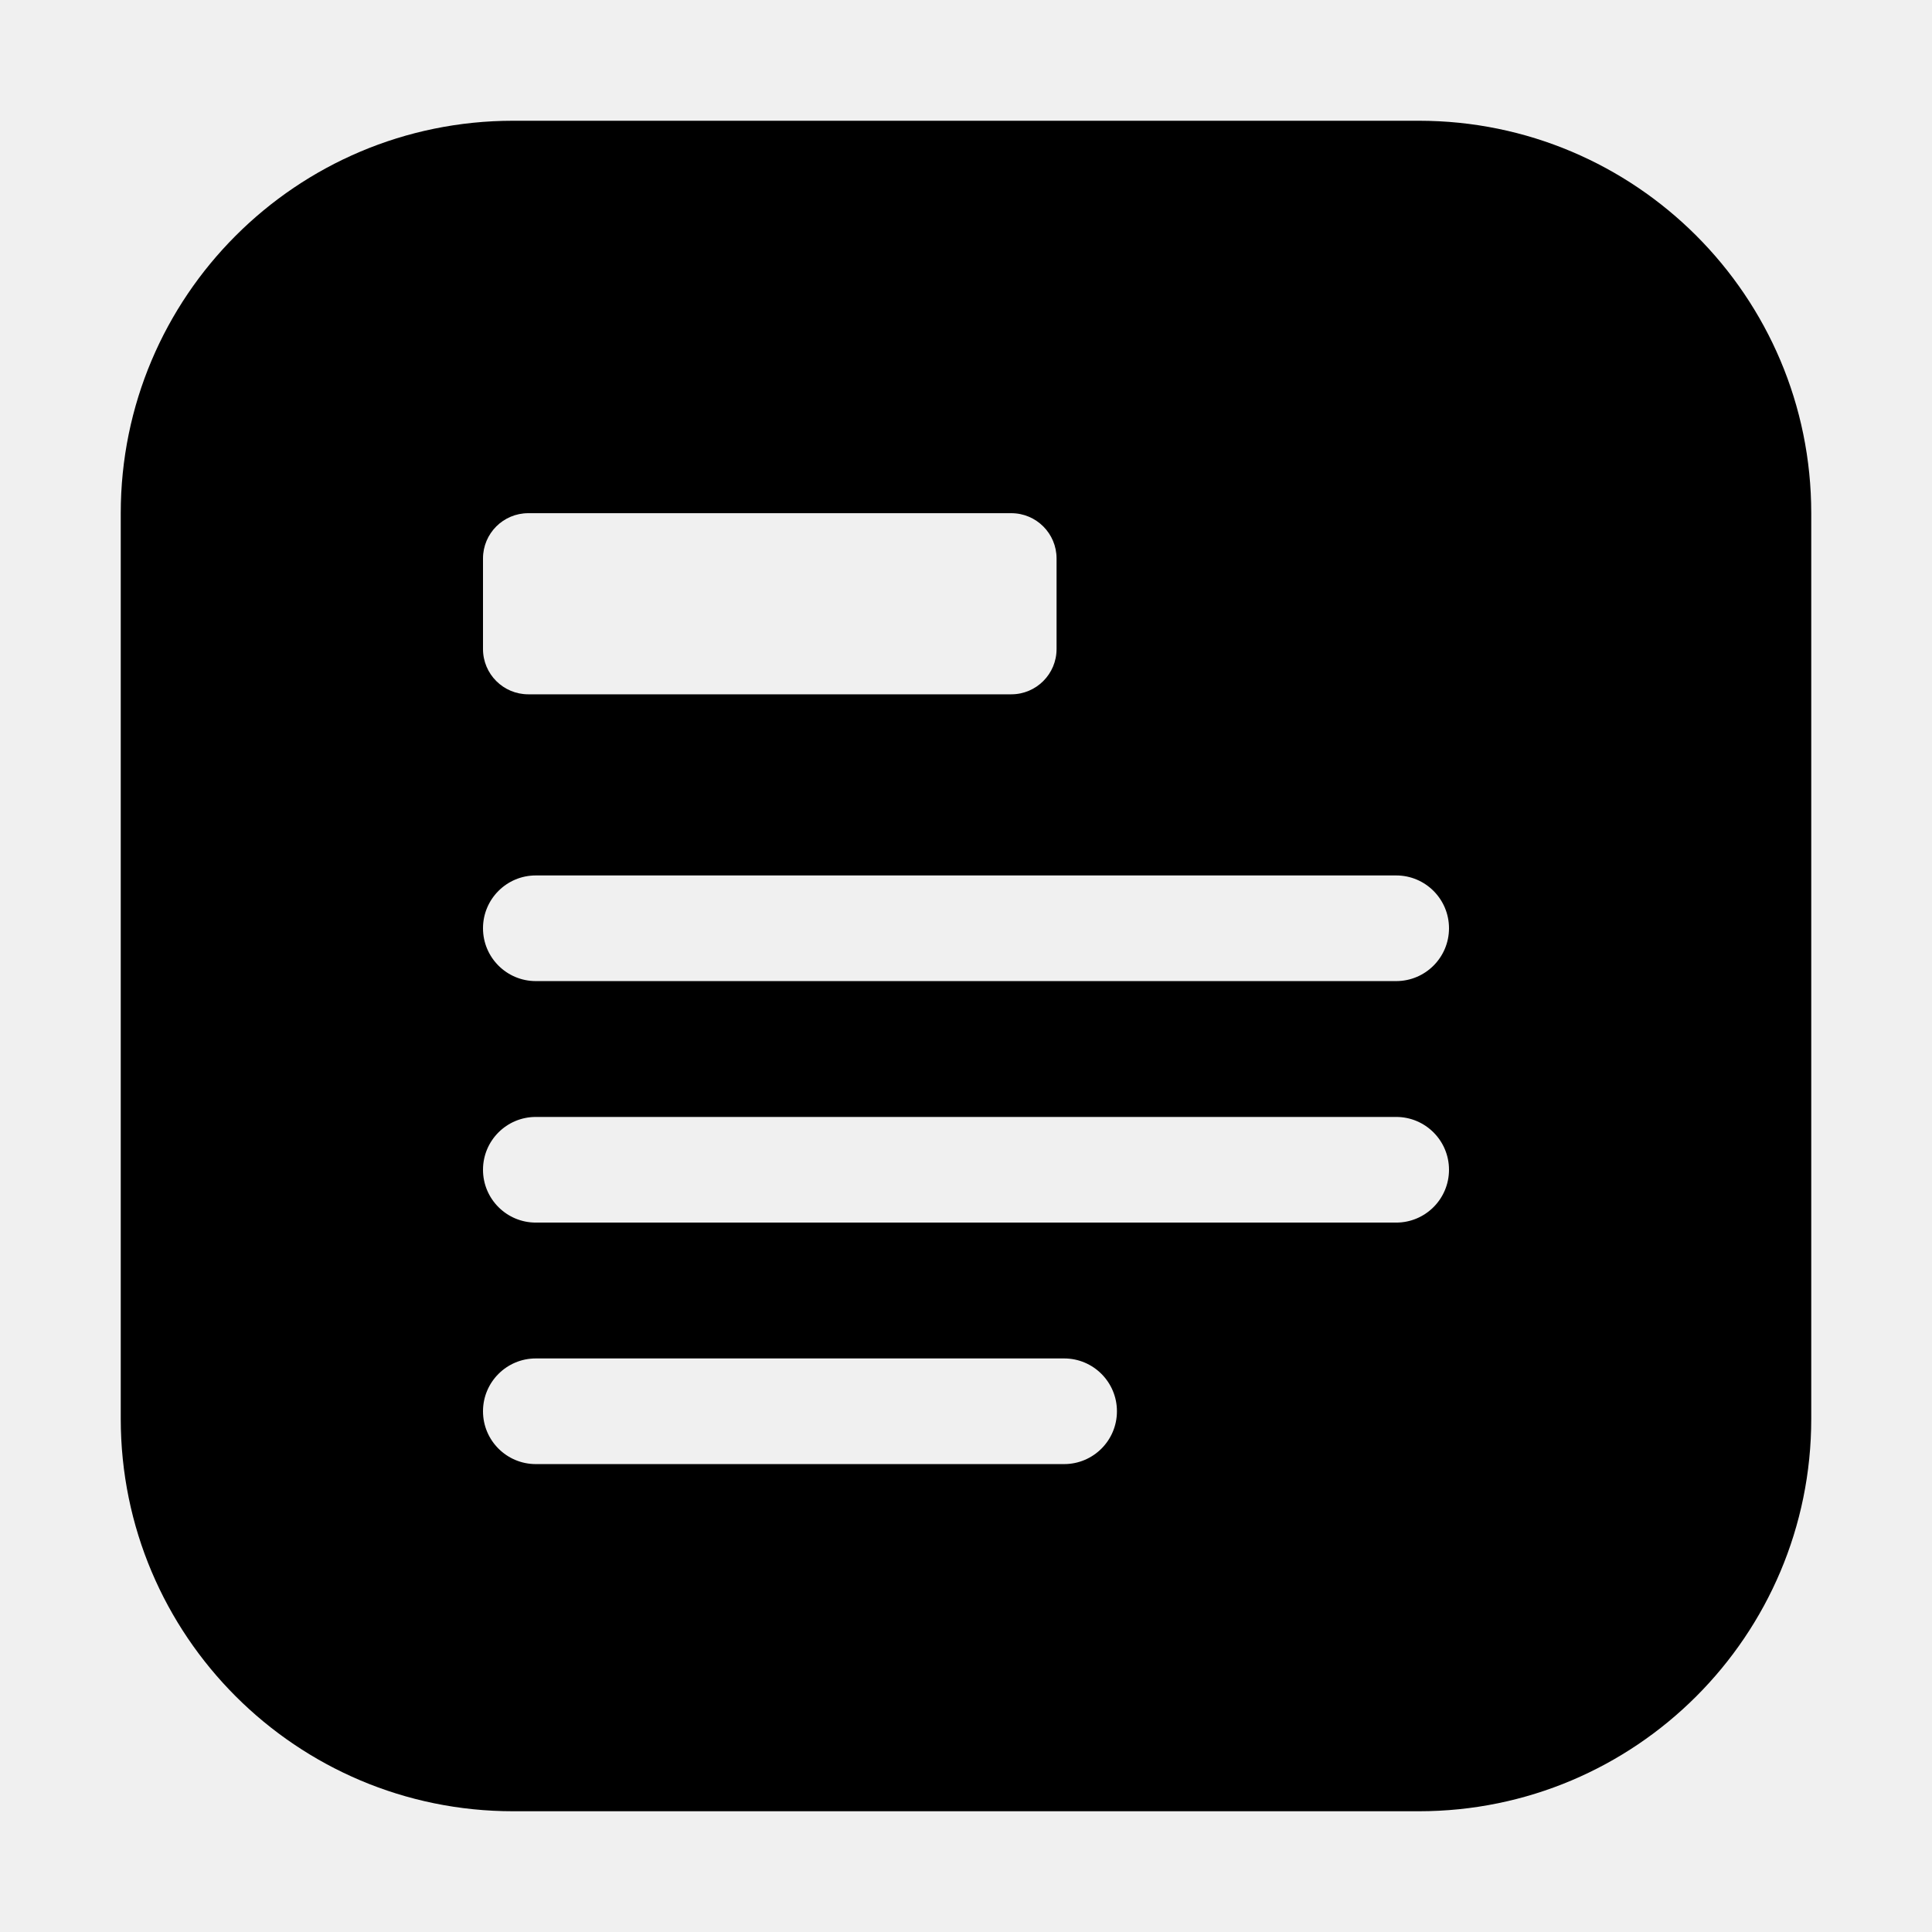
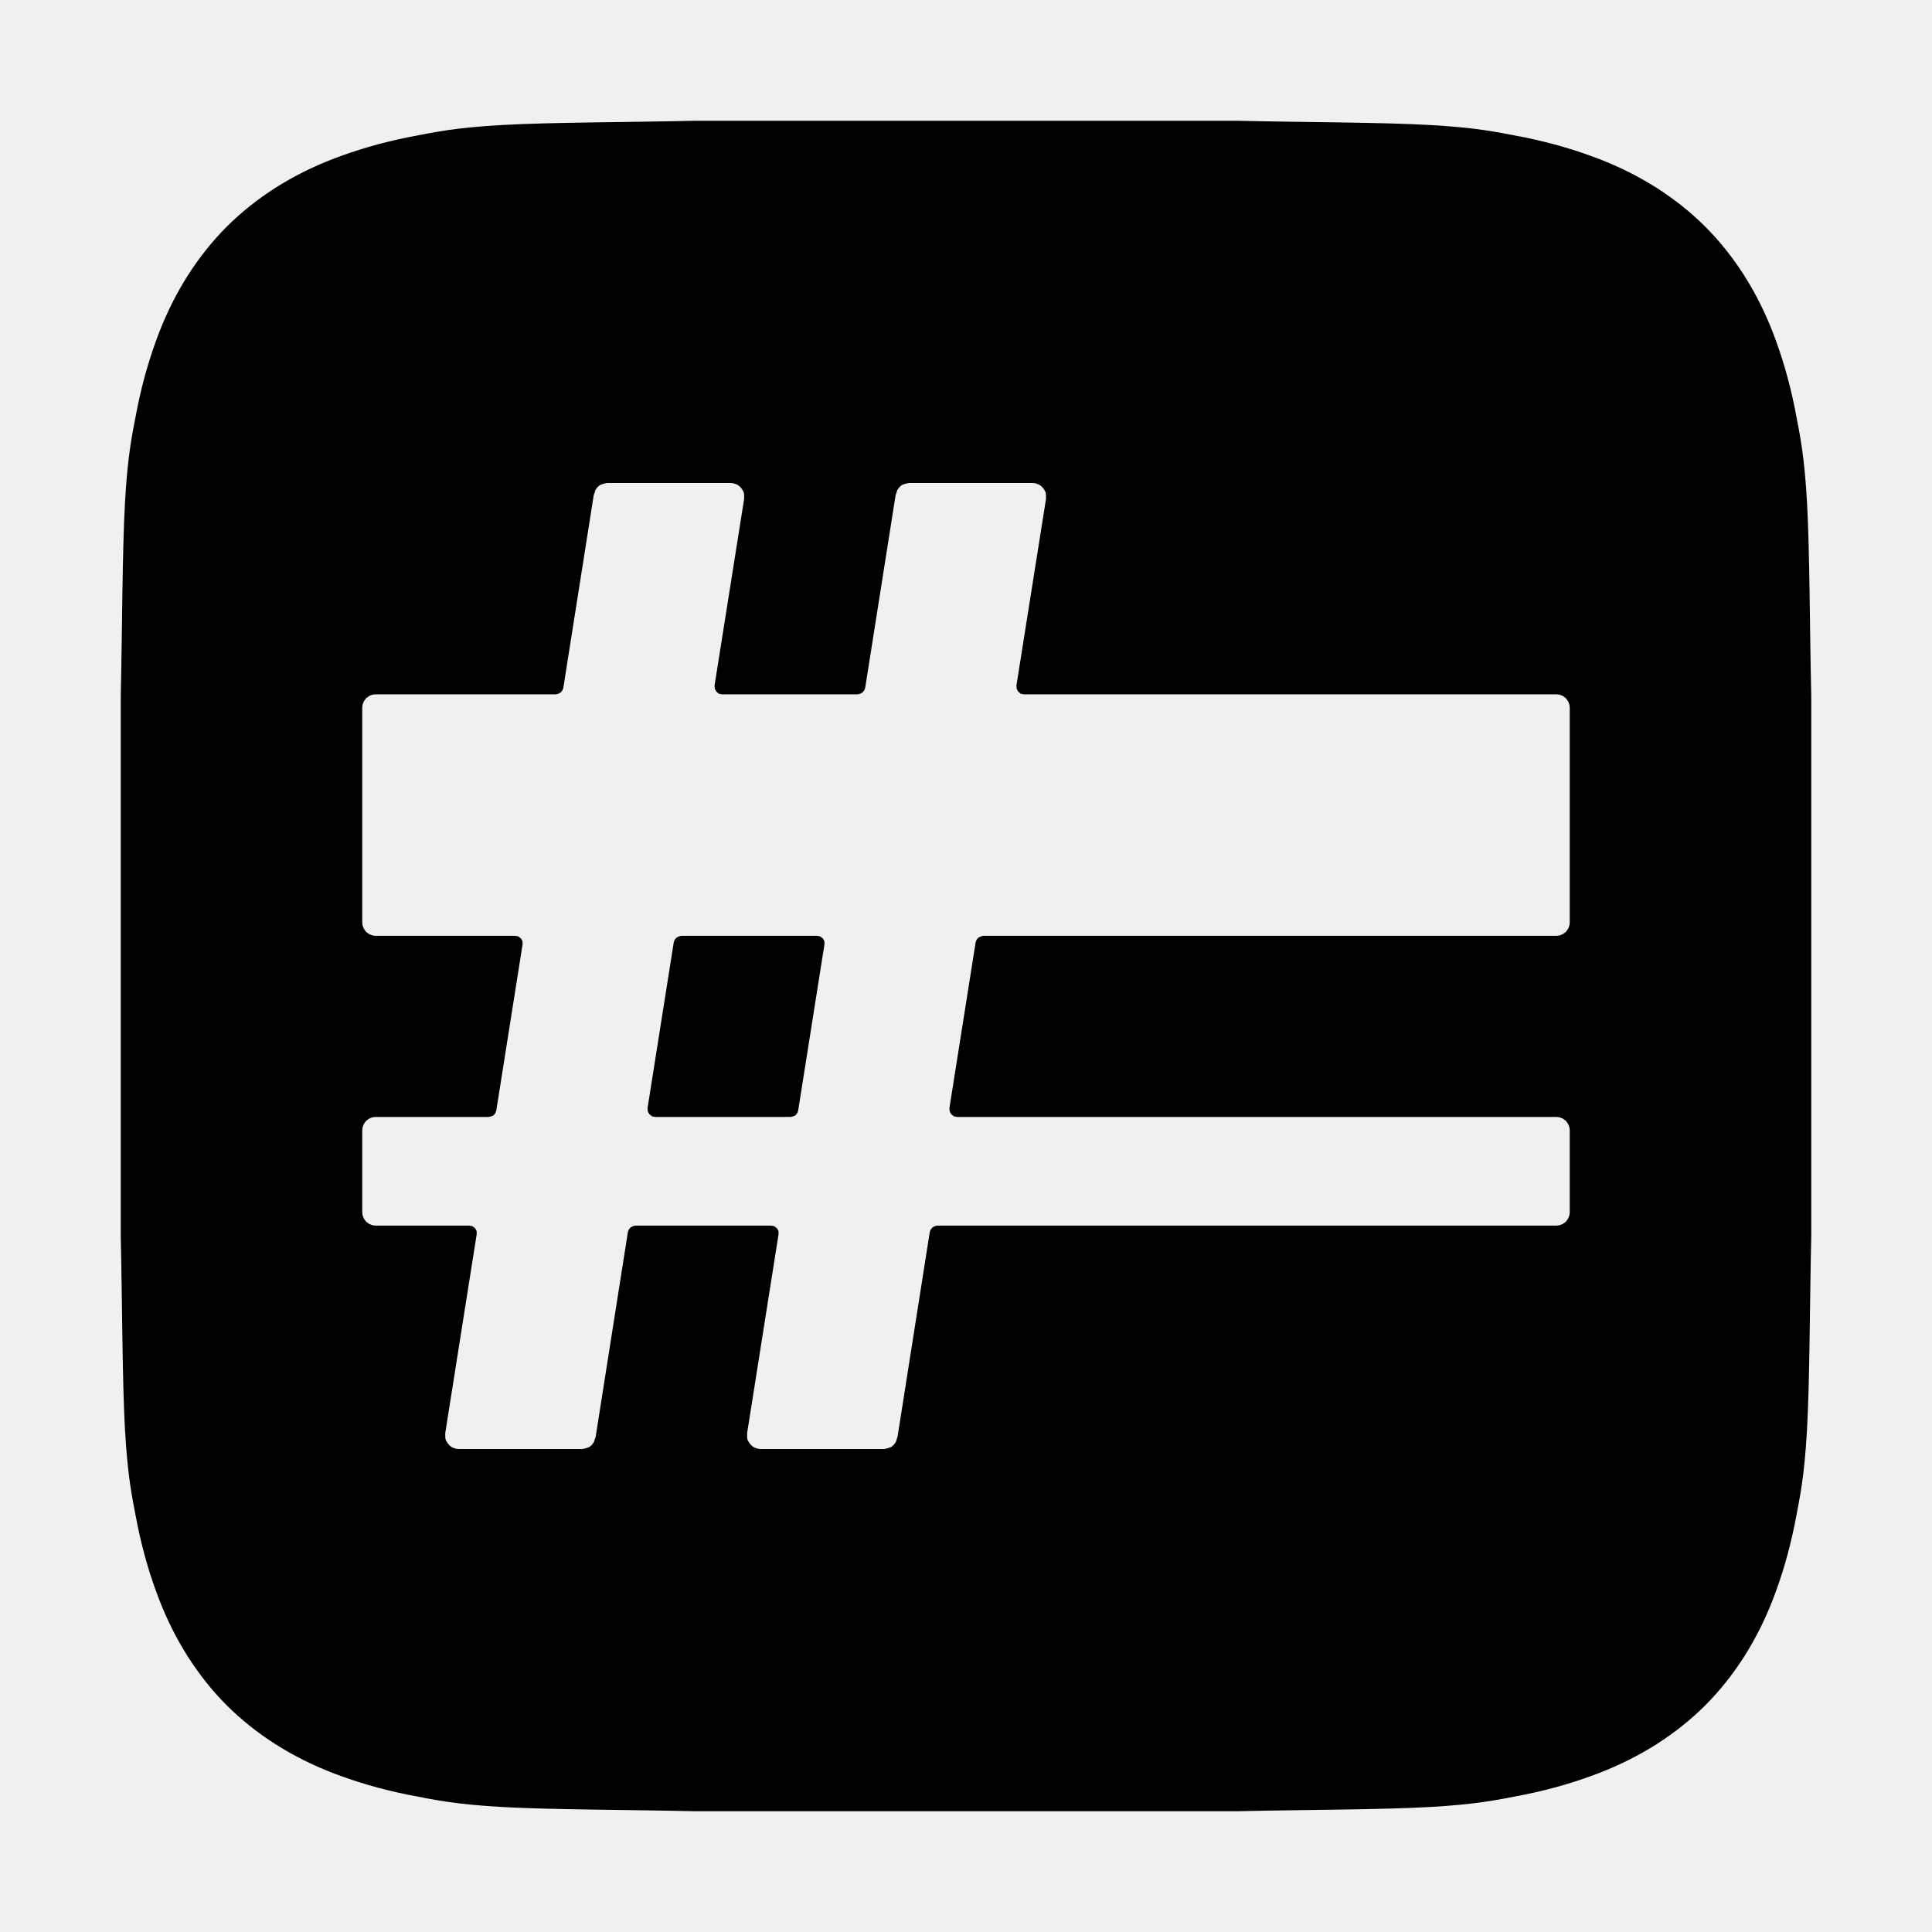
<svg xmlns="http://www.w3.org/2000/svg" viewBox="0 0 64 64" width="64" height="64">
-   <defs>
-     <mask id="lb-mark-cut" maskUnits="userSpaceOnUse" x="0" y="0" width="64" height="64">
-       <rect width="64" height="64" fill="#fff" />
-       <rect x="16" y="17" width="19" height="6" rx="1.5" fill="#000" />
-       <rect x="16" y="29" width="32" height="3.5" rx="1.75" fill="#000" />
-       <rect x="16" y="37" width="32" height="3.5" rx="1.75" fill="#000" />
-       <rect x="16" y="45" width="21" height="3.5" rx="1.75" fill="#000" />
-     </mask>
-   </defs>
-   <rect x="4" y="4" width="56" height="56" rx="13" fill="currentColor" mask="url(#lb-mark-cut)" />
+   <path fill="currentColor" fill-rule="evenodd" d="M40.96 4C43.09 4.05 45.76 4.05 47.35 4.14C48.94 4.23 49.57 4.37 50.5 4.55C51.43 4.74 52.19 4.97 52.93 5.25C53.66 5.53 54.29 5.85 54.89 6.23C55.48 6.61 56.01 7.03 56.49 7.51C56.97 7.99 57.39 8.52 57.77 9.11C58.15 9.71 58.47 10.34 58.75 11.07C59.03 11.81 59.26 12.57 59.45 13.5C59.63 14.43 59.77 15.06 59.86 16.65C59.95 18.24 59.95 20.91 60 23.04L60 40.96C59.95 43.09 59.95 45.76 59.86 47.35C59.77 48.94 59.63 49.57 59.45 50.5C59.26 51.43 59.03 52.19 58.75 52.93C58.47 53.66 58.15 54.29 57.77 54.89C57.39 55.48 56.97 56.01 56.49 56.49C56.01 56.97 55.48 57.39 54.89 57.77C54.29 58.15 53.66 58.47 52.93 58.75C52.19 59.03 51.43 59.26 50.5 59.45C49.57 59.63 48.94 59.77 47.35 59.86C45.76 59.95 43.09 59.95 40.96 60L23.04 60C20.91 59.95 18.24 59.95 16.65 59.86C15.06 59.77 14.43 59.63 13.5 59.45C12.57 59.26 11.81 59.03 11.07 58.75C10.34 58.47 9.71 58.15 9.11 57.77C8.52 57.39 7.99 56.97 7.51 56.49C7.03 56.01 6.61 55.48 6.23 54.89C5.85 54.29 5.53 53.66 5.25 52.93C4.97 52.19 4.74 51.43 4.55 50.5C4.37 49.57 4.23 48.94 4.14 47.35C4.05 45.76 4.05 43.09 4 40.96L4 23.04C4.05 20.91 4.05 18.24 4.14 16.65C4.23 15.06 4.37 14.43 4.55 13.5C4.74 12.57 4.97 11.81 5.25 11.07C5.53 10.34 5.85 9.71 6.23 9.11C6.61 8.52 7.03 7.99 7.51 7.51C7.99 7.03 8.52 6.61 9.11 6.23C9.71 5.85 10.34 5.53 11.07 5.25C11.81 4.97 12.57 4.74 13.5 4.55C14.43 4.37 15.06 4.23 16.65 4.14C18.24 4.05 20.91 4.05 23.04 4ZM12 30.54L12 30.56L12.01 30.65L12.02 30.68L12.05 30.76L12.07 30.79L12.12 30.86L12.14 30.88L12.21 30.93L12.24 30.95L12.32 30.98L12.35 30.99L12.44 31L12.46 31L17.07 31L17.17 31.02L17.26 31.09L17.31 31.18L17.31 31.29L16.44 36.79L16.41 36.87L16.36 36.94L16.28 36.98L16.19 37L12.46 37L12.44 37L12.35 37.01L12.32 37.02L12.24 37.05L12.21 37.07L12.14 37.12L12.12 37.14L12.07 37.21L12.05 37.24L12.02 37.32L12.01 37.35L12 37.44L12 37.46L12 40.14L12 40.16L12.01 40.25L12.02 40.28L12.05 40.36L12.07 40.39L12.12 40.46L12.14 40.48L12.21 40.53L12.24 40.55L12.32 40.58L12.35 40.59L12.44 40.6L12.46 40.6L15.55 40.6L15.65 40.62L15.74 40.69L15.79 40.78L15.79 40.89L14.75 47.47L14.75 47.49L14.75 47.57L14.75 47.61L14.76 47.68L14.77 47.71L14.81 47.78L14.83 47.81L14.88 47.87L14.9 47.89L14.97 47.94L14.99 47.95L15.07 47.98L15.1 47.99L15.19 48L15.2 48L19.27 48L19.29 48L19.39 47.98L19.42 47.97L19.51 47.94L19.54 47.92L19.61 47.86L19.63 47.83L19.68 47.76L19.69 47.72L19.72 47.63L19.73 47.61L20.8 40.81L20.83 40.73L20.89 40.66L20.96 40.62L21.05 40.6L25.55 40.6L25.65 40.62L25.74 40.69L25.79 40.78L25.79 40.89L24.75 47.47L24.75 47.49L24.75 47.57L24.75 47.61L24.76 47.68L24.77 47.71L24.81 47.78L24.83 47.81L24.88 47.87L24.9 47.89L24.97 47.94L24.99 47.95L25.07 47.98L25.1 47.99L25.19 48L25.2 48L29.27 48L29.29 48L29.39 47.98L29.42 47.97L29.51 47.94L29.54 47.92L29.61 47.86L29.63 47.83L29.68 47.76L29.69 47.72L29.72 47.63L29.73 47.61L30.8 40.81L30.83 40.73L30.89 40.66L30.96 40.62L31.05 40.6L51.54 40.6L51.56 40.6L51.65 40.59L51.68 40.58L51.76 40.55L51.79 40.53L51.86 40.48L51.88 40.46L51.93 40.39L51.95 40.36L51.98 40.28L51.99 40.25L52 40.16L52 40.14L52 37.46L52 37.44L51.99 37.35L51.98 37.32L51.95 37.24L51.93 37.21L51.88 37.14L51.86 37.12L51.79 37.07L51.76 37.05L51.68 37.02L51.65 37.01L51.56 37L51.54 37L31.7 37L31.6 36.98L31.51 36.91L31.46 36.82L31.45 36.71L32.32 31.21L32.35 31.13L32.41 31.06L32.49 31.02L32.57 31L51.54 31L51.56 31L51.65 30.99L51.68 30.98L51.76 30.95L51.79 30.93L51.86 30.88L51.88 30.86L51.93 30.79L51.95 30.76L51.98 30.68L51.99 30.65L52 30.56L52 30.54L52 23.46L52 23.44L51.99 23.35L51.98 23.32L51.95 23.24L51.93 23.21L51.88 23.14L51.86 23.12L51.79 23.07L51.76 23.05L51.68 23.02L51.65 23.01L51.56 23L51.54 23L33.92 23L33.81 22.98L33.73 22.91L33.68 22.82L33.67 22.71L34.65 16.53L34.65 16.51L34.65 16.43L34.65 16.39L34.64 16.32L34.63 16.29L34.59 16.22L34.57 16.19L34.52 16.13L34.5 16.11L34.43 16.06L34.41 16.05L34.33 16.02L34.3 16.01L34.21 16L34.2 16L30.13 16L30.11 16L30.01 16.02L29.98 16.03L29.89 16.06L29.86 16.08L29.79 16.14L29.77 16.17L29.72 16.24L29.71 16.28L29.68 16.37L29.67 16.39L28.66 22.79L28.63 22.87L28.57 22.94L28.5 22.98L28.41 23L23.92 23L23.81 22.98L23.73 22.91L23.68 22.82L23.67 22.71L24.65 16.53L24.65 16.51L24.65 16.43L24.65 16.39L24.64 16.32L24.63 16.29L24.59 16.22L24.57 16.19L24.52 16.13L24.5 16.11L24.43 16.06L24.41 16.05L24.33 16.02L24.3 16.01L24.21 16L24.2 16L20.13 16L20.11 16L20.01 16.02L19.98 16.03L19.89 16.06L19.86 16.08L19.79 16.14L19.77 16.17L19.72 16.24L19.71 16.28L19.68 16.37L19.67 16.39L18.66 22.79L18.63 22.87L18.57 22.94L18.5 22.98L18.41 23L12.46 23L12.44 23L12.35 23.01L12.32 23.02L12.24 23.05L12.21 23.07L12.14 23.12L12.12 23.14L12.07 23.21L12.05 23.24L12.02 23.32L12.01 23.35L12 23.44L12 23.46ZM21.7 37L21.6 36.98L21.51 36.91L21.46 36.82L21.45 36.71L22.32 31.21L22.35 31.13L22.41 31.06L22.49 31.02L22.57 31L27.07 31L27.17 31.02L27.26 31.09L27.31 31.18L27.31 31.29L26.44 36.79L26.41 36.87L26.36 36.94L26.28 36.98L26.19 37Z" />
</svg>
